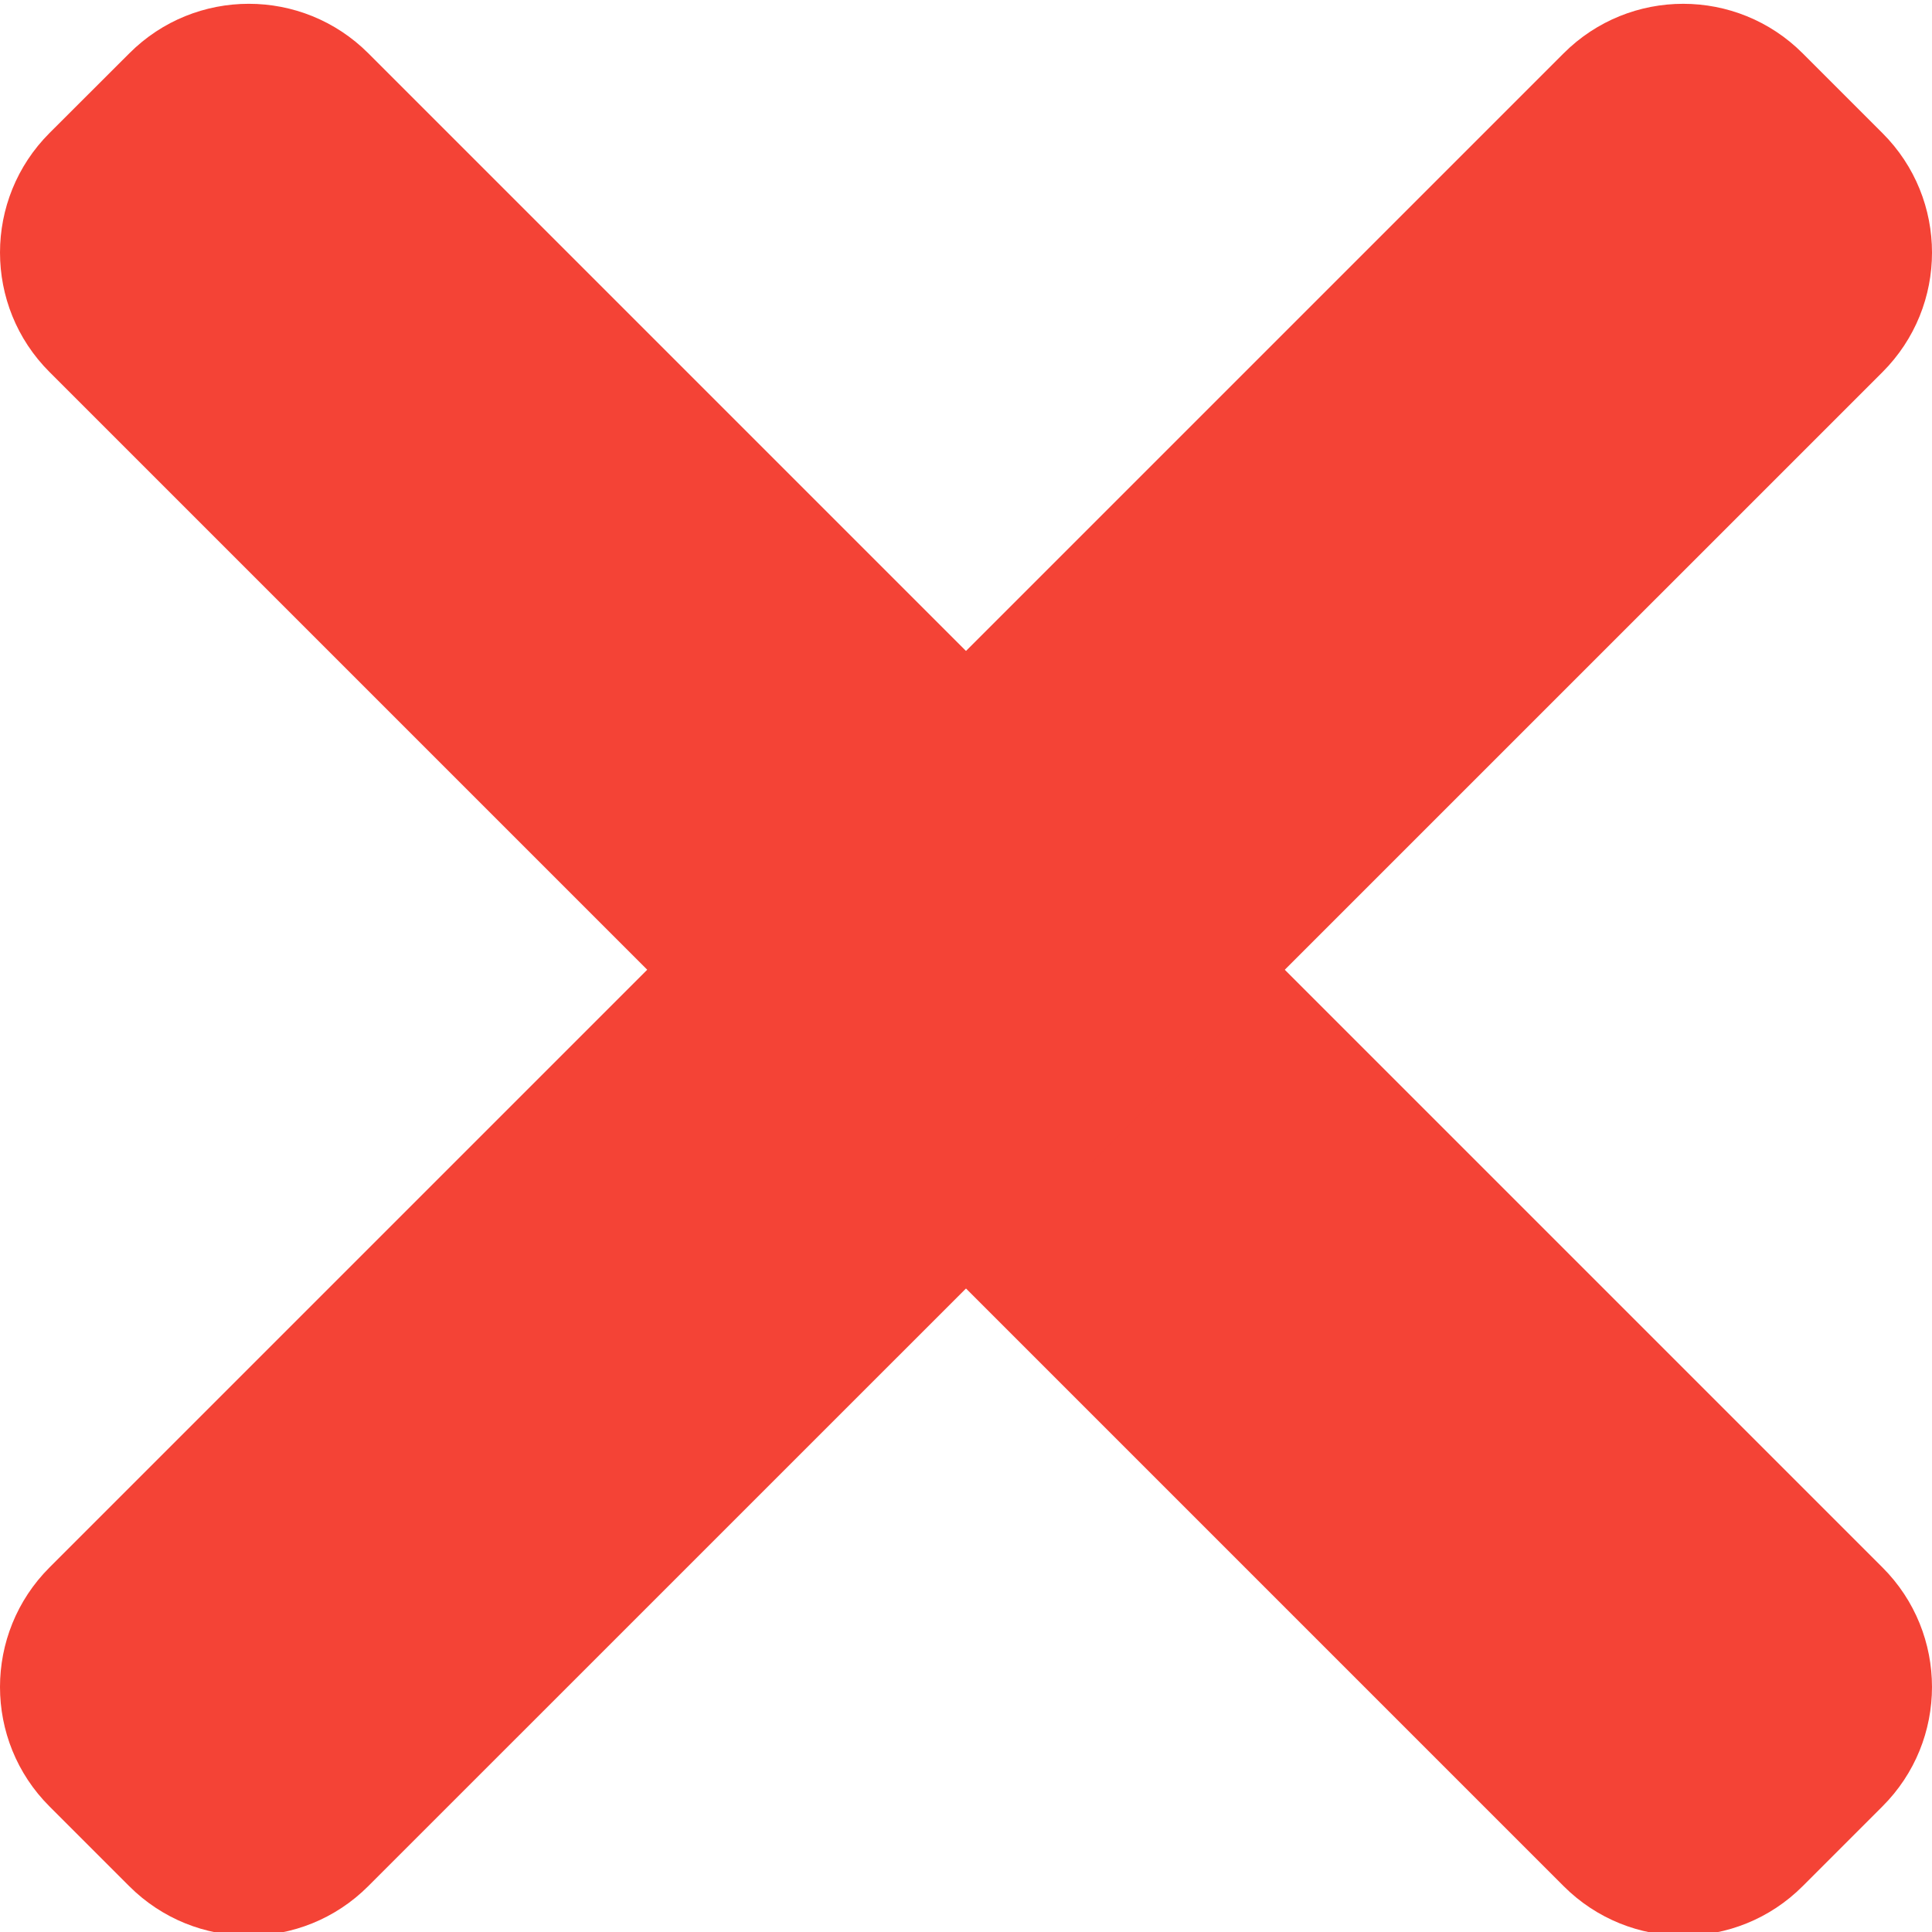
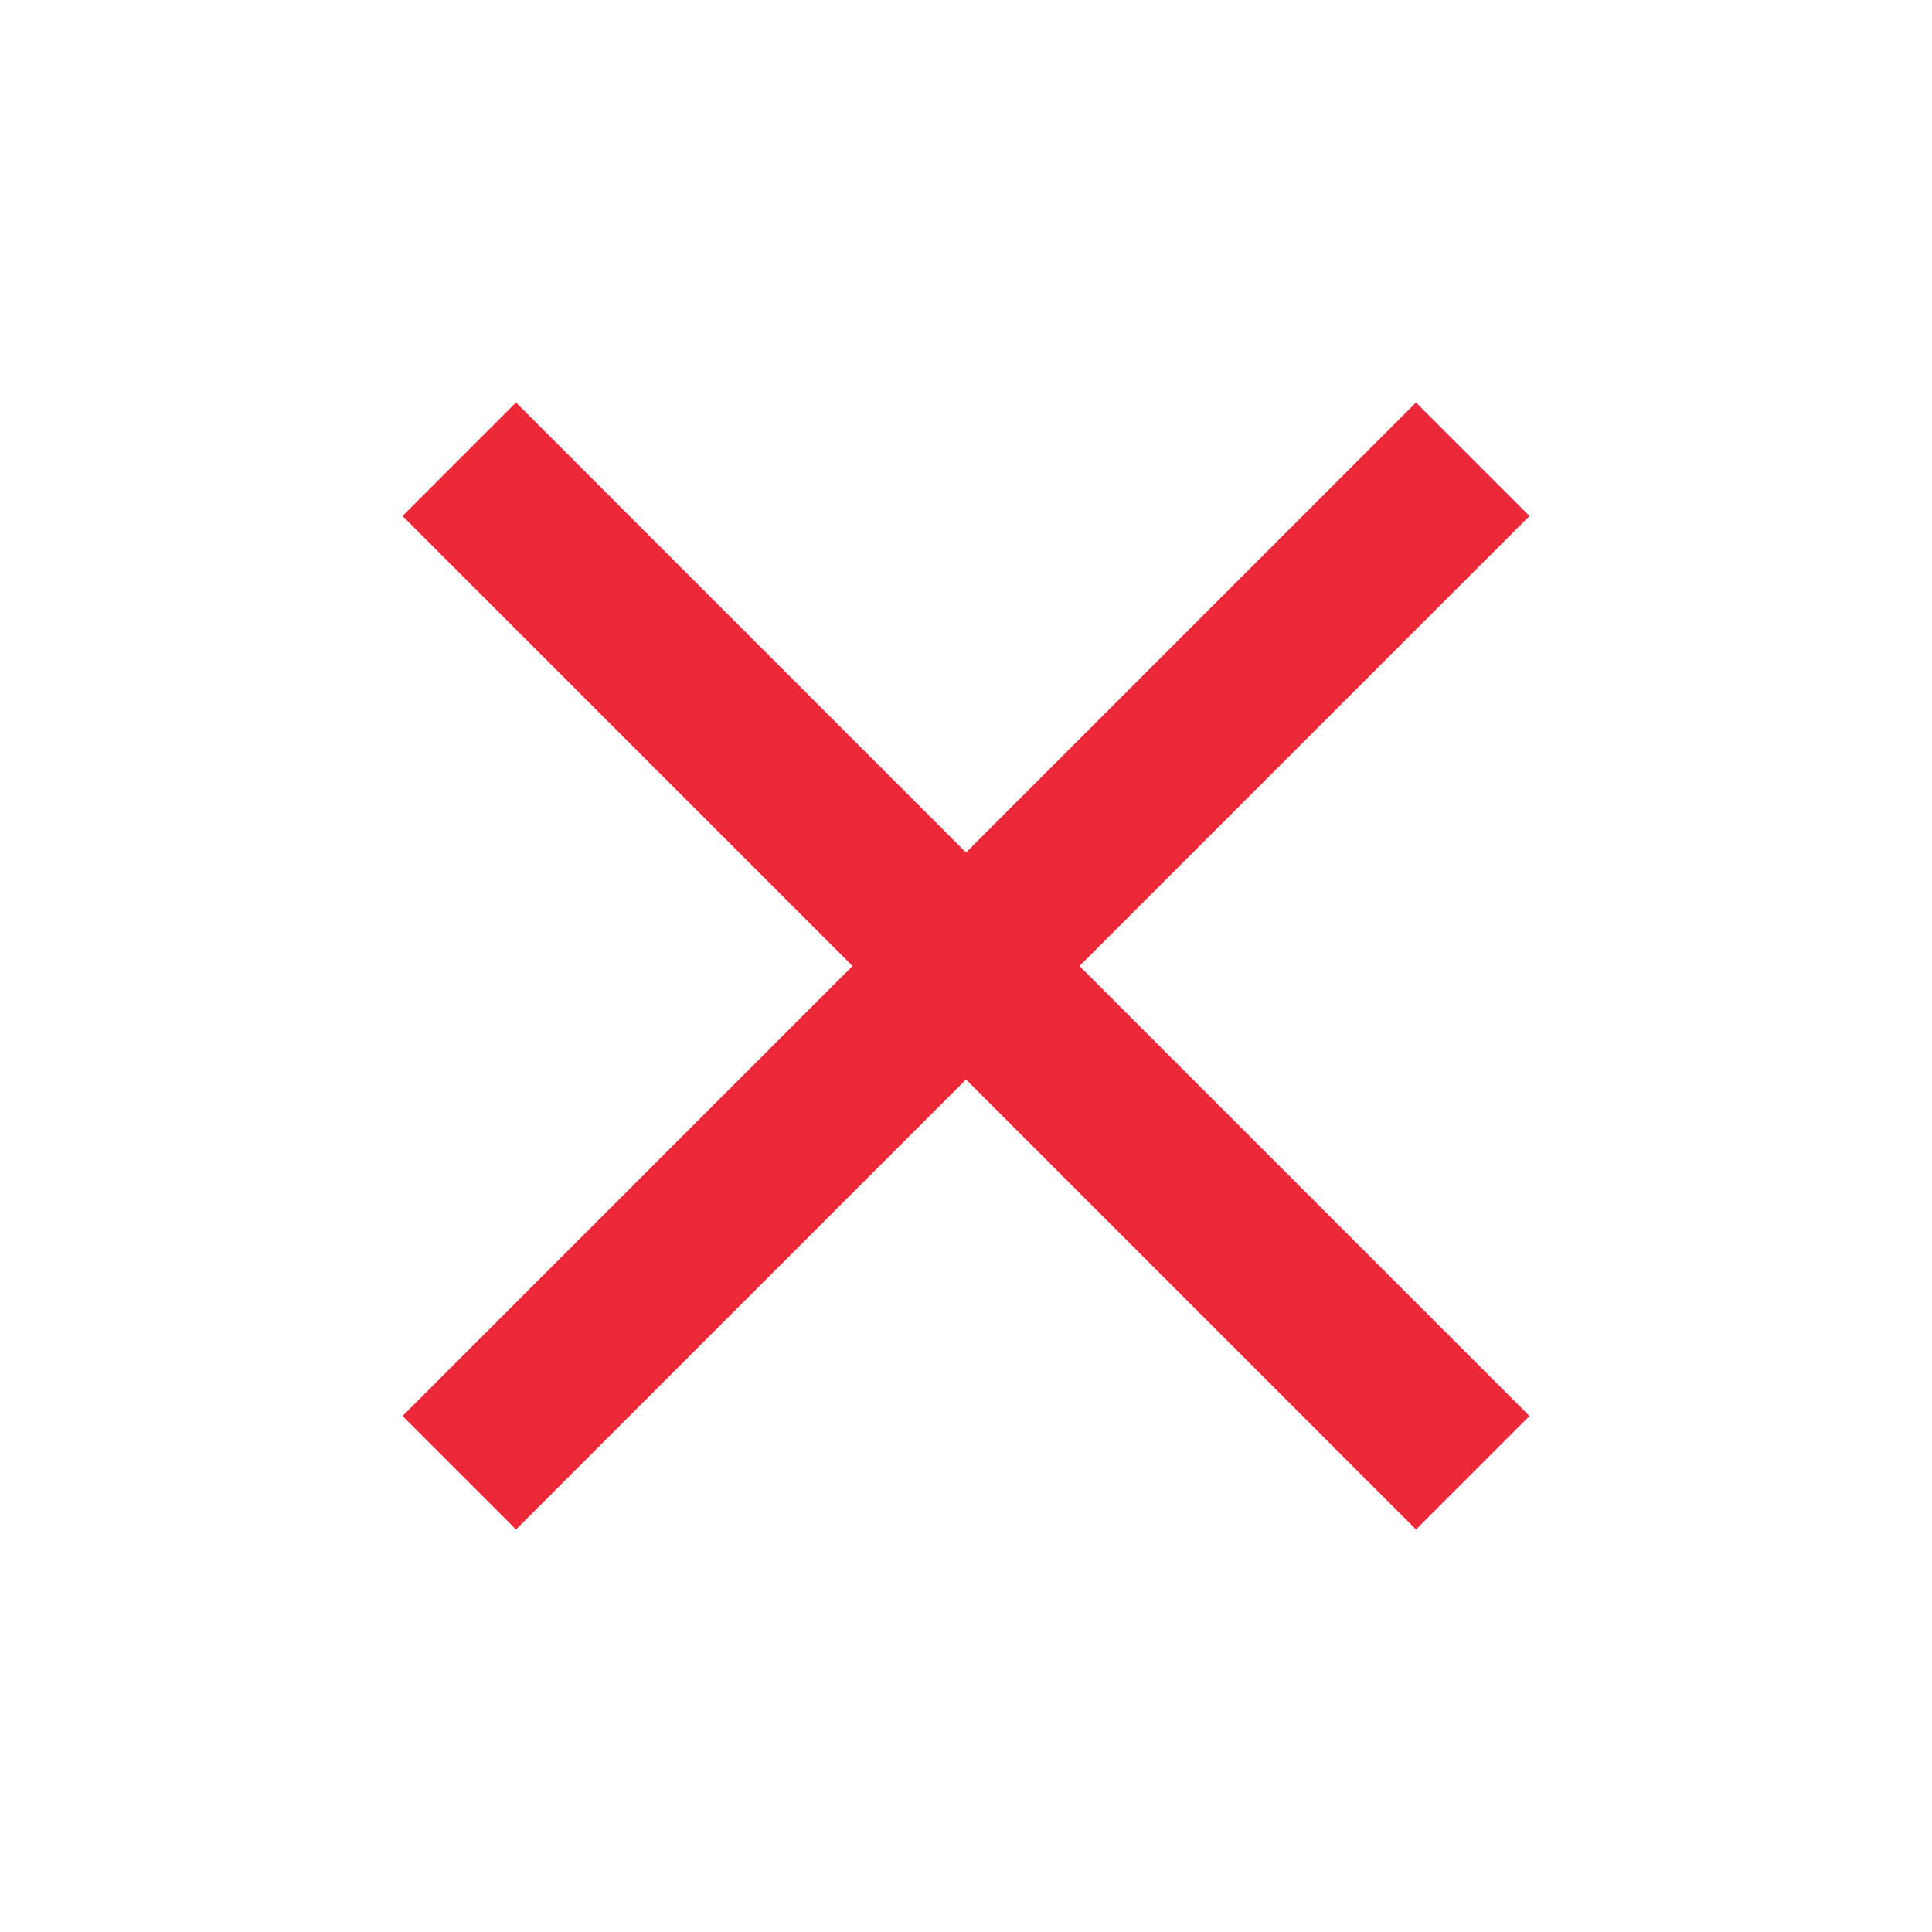
- <svg xmlns="http://www.w3.org/2000/svg" height="365pt" viewBox="0 0 365.717 365" width="365pt">
-   <g fill="#f44336">
-     <path d="m356.34 296.348-286.613-286.613c-12.5-12.5-32.766-12.5-45.246 0l-15.105 15.082c-12.5 12.504-12.5 32.77 0 45.25l286.613 286.613c12.504 12.5 32.77 12.5 45.25 0l15.082-15.082c12.523-12.48 12.523-32.75.02-45.25zm0 0" />
-     <path d="m295.988 9.734-286.613 286.613c-12.5 12.5-12.5 32.77 0 45.25l15.082 15.082c12.504 12.5 32.77 12.5 45.25 0l286.633-286.594c12.504-12.5 12.504-32.766 0-45.246l-15.082-15.082c-12.5-12.523-32.766-12.523-45.27-.023zm0 0" />
-   </g>
+ <svg xmlns="http://www.w3.org/2000/svg" fill="#ed2939" height="24" viewBox="0 0 24 24" width="24">
+   <path d="M0 0h24v24H0z" fill="none" />
+   <path d="M19 6.41L17.59 5 12 10.59 6.41 5 5 6.41 10.59 12 5 17.59 6.41 19 12 13.41 17.59 19 19 17.59 13.41 12z" />
</svg>
